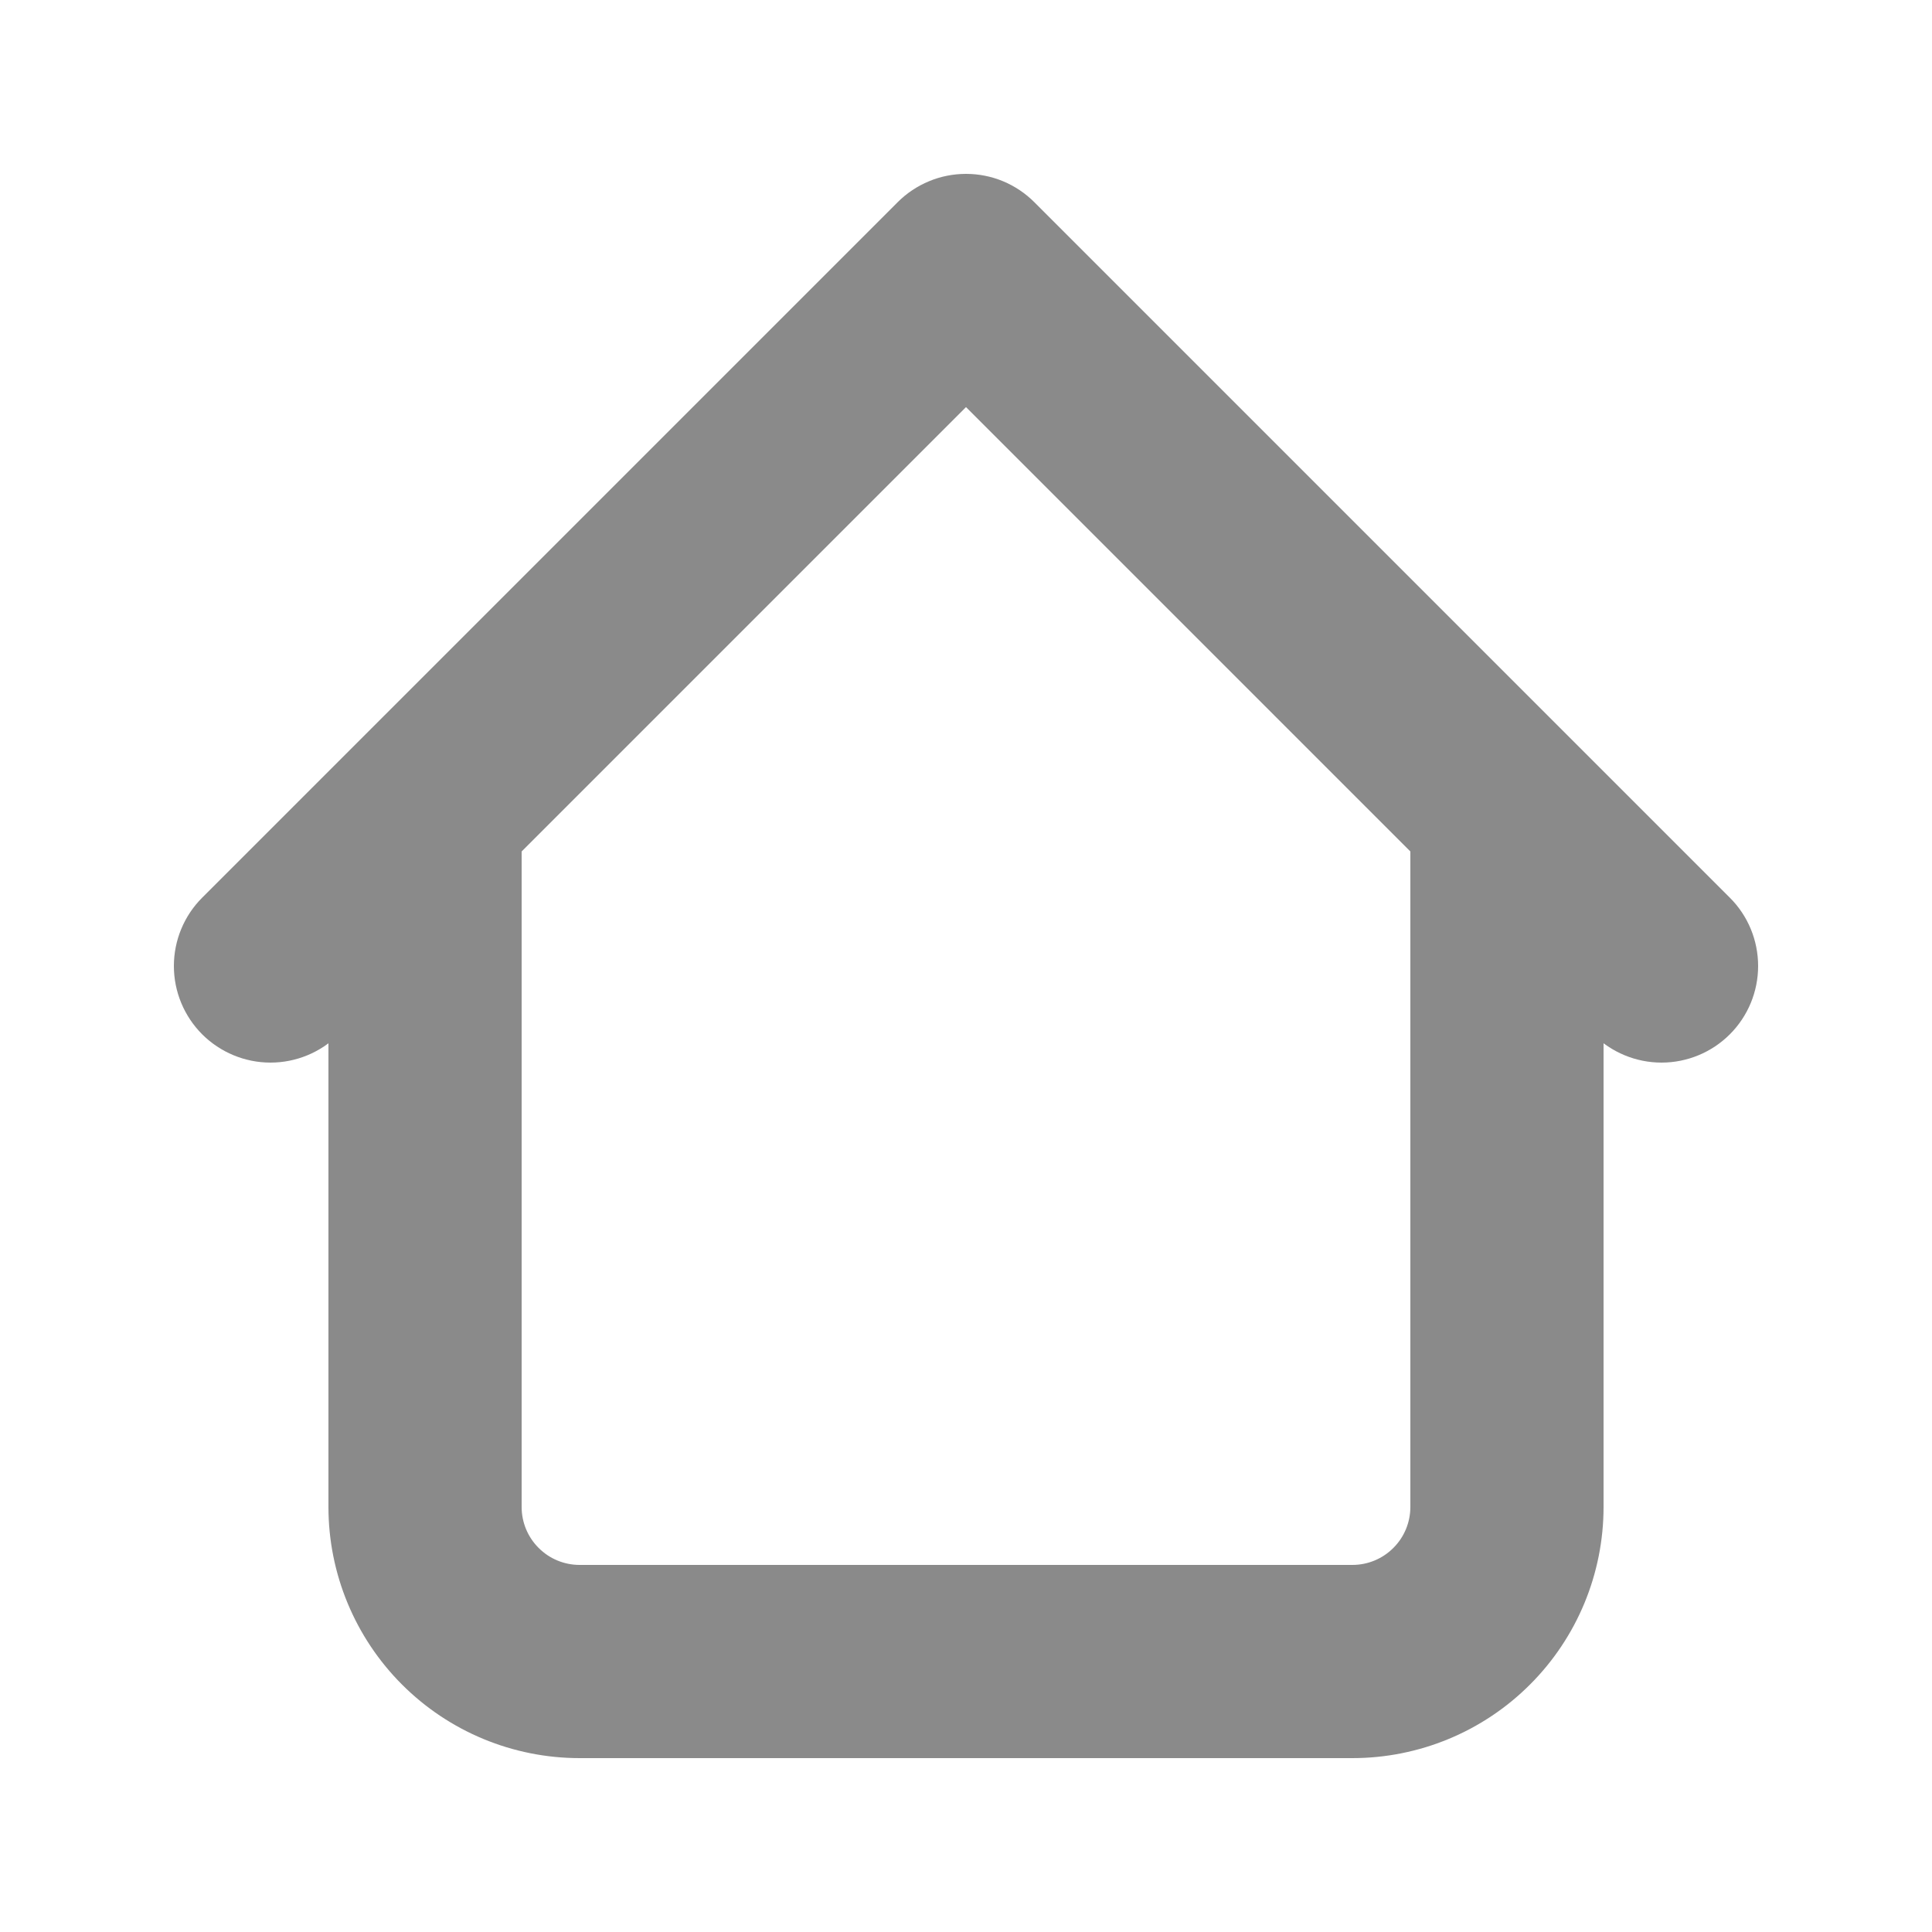
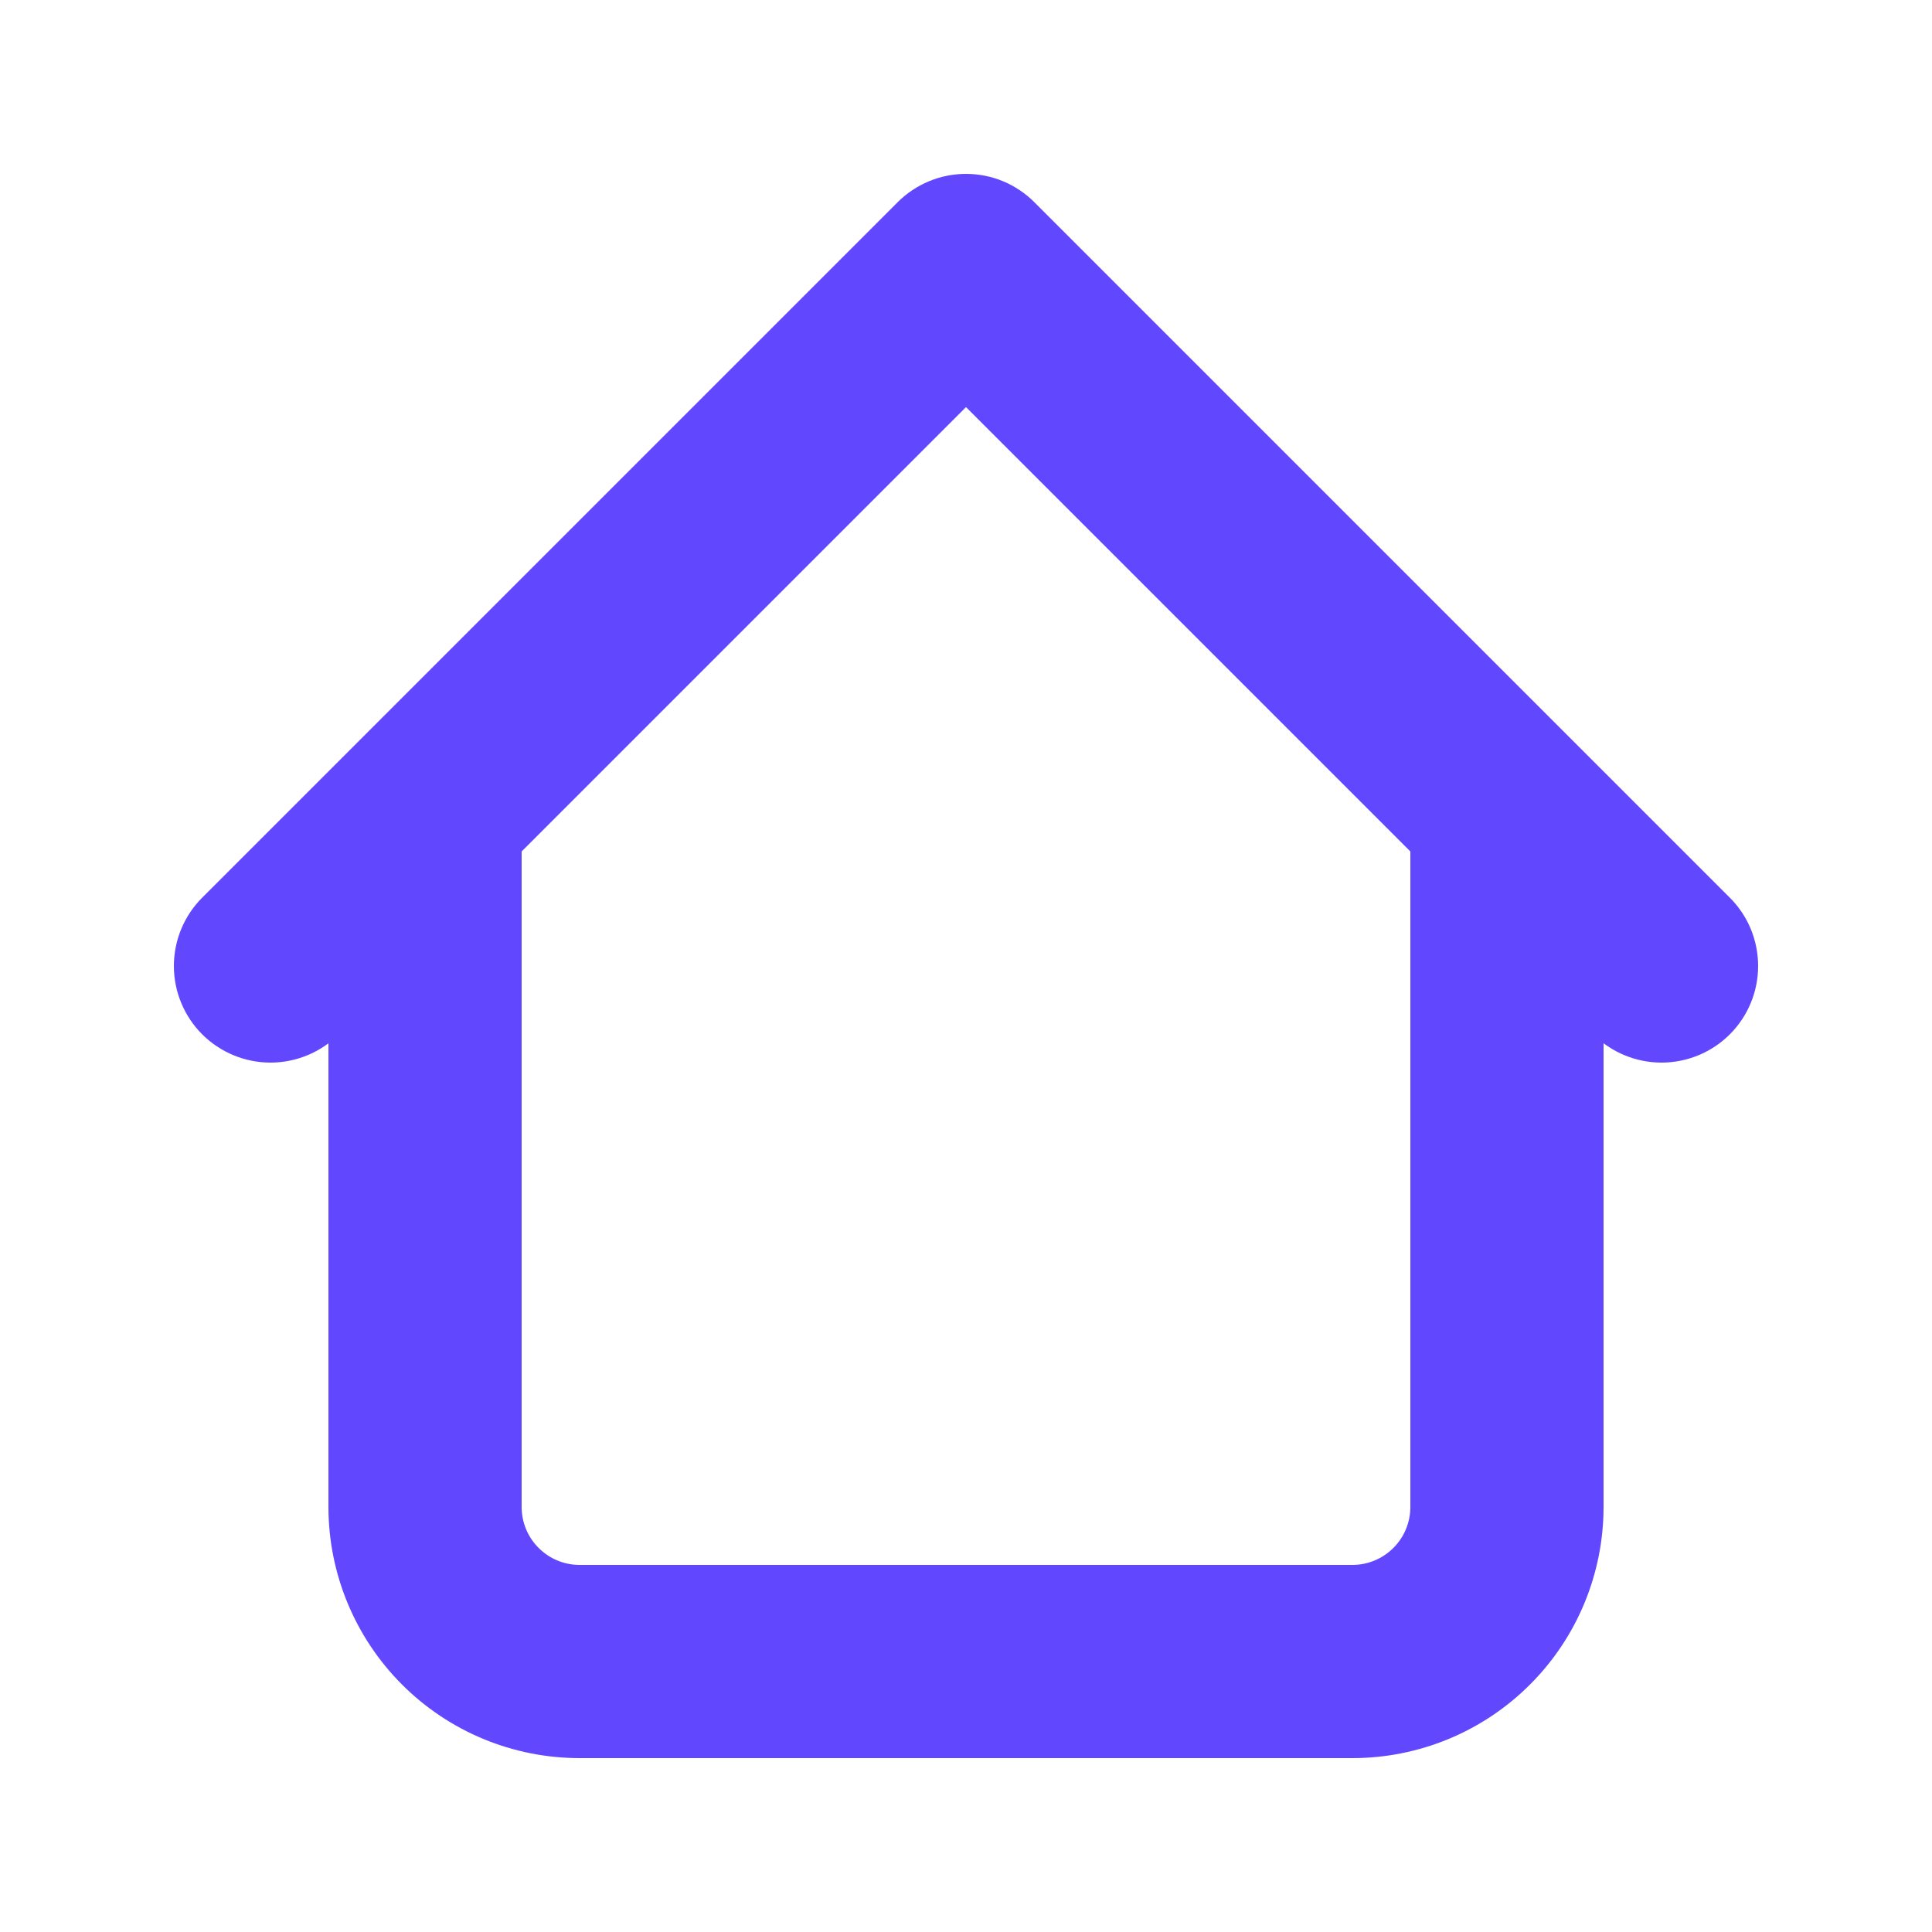
<svg xmlns="http://www.w3.org/2000/svg" width="25" height="25" viewBox="0 0 25 25" fill="none">
-   <path d="M20.75 10.5C20.75 10.336 20.718 10.173 20.655 10.022C20.592 9.87 20.5 9.732 20.384 9.616C20.268 9.5 20.13 9.408 19.979 9.345C19.827 9.282 19.664 9.25 19.5 9.25C19.336 9.25 19.174 9.282 19.022 9.345C18.87 9.408 18.732 9.5 18.616 9.616C18.5 9.732 18.408 9.87 18.345 10.022C18.282 10.173 18.25 10.336 18.25 10.5H20.75ZM6.75 10.5C6.75 10.168 6.618 9.851 6.384 9.616C6.15 9.382 5.832 9.25 5.5 9.25C5.169 9.25 4.851 9.382 4.616 9.616C4.382 9.851 4.25 10.168 4.25 10.5H6.75ZM20.616 13.384C20.851 13.618 21.169 13.75 21.5 13.75C21.832 13.75 22.15 13.618 22.384 13.384C22.619 13.149 22.75 12.832 22.75 12.5C22.75 12.168 22.619 11.85 22.384 11.616L20.616 13.384ZM12.5 3.5L13.384 2.616C13.268 2.5 13.13 2.408 12.979 2.345C12.827 2.282 12.664 2.25 12.5 2.25C12.336 2.25 12.173 2.282 12.022 2.345C11.87 2.408 11.732 2.5 11.616 2.616L12.5 3.5ZM2.616 11.616C2.382 11.85 2.25 12.168 2.25 12.5C2.25 12.832 2.382 13.149 2.616 13.384C2.851 13.618 3.169 13.75 3.5 13.75C3.832 13.75 4.15 13.618 4.384 13.384L2.616 11.616ZM7.5 22.75H17.5V20.25H7.5V22.75ZM20.75 19.5V10.5H18.25V19.5H20.75ZM6.75 19.5V10.5H4.25V19.5H6.75ZM22.384 11.616L13.384 2.616L11.616 4.384L20.616 13.384L22.384 11.616ZM11.616 2.616L2.616 11.616L4.384 13.384L13.384 4.384L11.616 2.616ZM17.5 22.75C18.362 22.75 19.189 22.408 19.798 21.798C20.408 21.189 20.75 20.362 20.75 19.5H18.25C18.25 19.699 18.171 19.89 18.03 20.03C17.89 20.171 17.699 20.25 17.5 20.25V22.75ZM7.5 20.25C7.301 20.25 7.11 20.171 6.97 20.03C6.829 19.89 6.75 19.699 6.75 19.5H4.25C4.25 20.362 4.593 21.189 5.202 21.798C5.812 22.408 6.638 22.75 7.5 22.75V20.25Z" fill="#8A8A8A" />
+   <g id="iconamoon:home-bold">
+     <path id="Vector" d="M20.75 10.5C20.75 10.336 20.718 10.173 20.655 10.022C20.592 9.87 20.5 9.732 20.384 9.616C20.268 9.5 20.13 9.408 19.979 9.345C19.827 9.282 19.664 9.25 19.5 9.25C19.336 9.25 19.174 9.282 19.022 9.345C18.87 9.408 18.732 9.5 18.616 9.616C18.5 9.732 18.408 9.87 18.345 10.022C18.282 10.173 18.25 10.336 18.25 10.5H20.75ZM6.75 10.5C6.75 10.168 6.618 9.851 6.384 9.616C6.15 9.382 5.832 9.25 5.5 9.25C5.169 9.25 4.851 9.382 4.616 9.616C4.382 9.851 4.25 10.168 4.25 10.5H6.75ZM20.616 13.384C20.851 13.618 21.169 13.75 21.5 13.75C21.832 13.75 22.15 13.618 22.384 13.384C22.619 13.149 22.75 12.832 22.75 12.5C22.75 12.168 22.619 11.85 22.384 11.616L20.616 13.384ZM12.5 3.5L13.384 2.616C13.268 2.5 13.13 2.408 12.979 2.345C12.827 2.282 12.664 2.25 12.5 2.25C12.336 2.25 12.173 2.282 12.022 2.345C11.87 2.408 11.732 2.5 11.616 2.616L12.5 3.5ZM2.616 11.616C2.382 11.85 2.25 12.168 2.25 12.5C2.25 12.832 2.382 13.149 2.616 13.384C2.851 13.618 3.169 13.75 3.5 13.75C3.832 13.75 4.15 13.618 4.384 13.384L2.616 11.616ZM7.5 22.75H17.5V20.25H7.5V22.75ZM20.75 19.5V10.5H18.25V19.5H20.75ZM6.75 19.5V10.5H4.25V19.5H6.75ZM22.384 11.616L13.384 2.616L11.616 4.384L20.616 13.384L22.384 11.616ZM11.616 2.616L2.616 11.616L4.384 13.384L13.384 4.384L11.616 2.616ZM17.5 22.75C18.362 22.75 19.189 22.408 19.798 21.798C20.408 21.189 20.75 20.362 20.75 19.5H18.25C18.25 19.699 18.171 19.89 18.03 20.03C17.89 20.171 17.699 20.25 17.5 20.25V22.75ZM7.5 20.25C7.301 20.25 7.11 20.171 6.97 20.03C6.829 19.89 6.75 19.699 6.75 19.5H4.25C4.25 20.362 4.593 21.189 5.202 21.798C5.812 22.408 6.638 22.75 7.5 22.75V20.25Z" fill="#6148FF" />
+   </g>
</svg>
